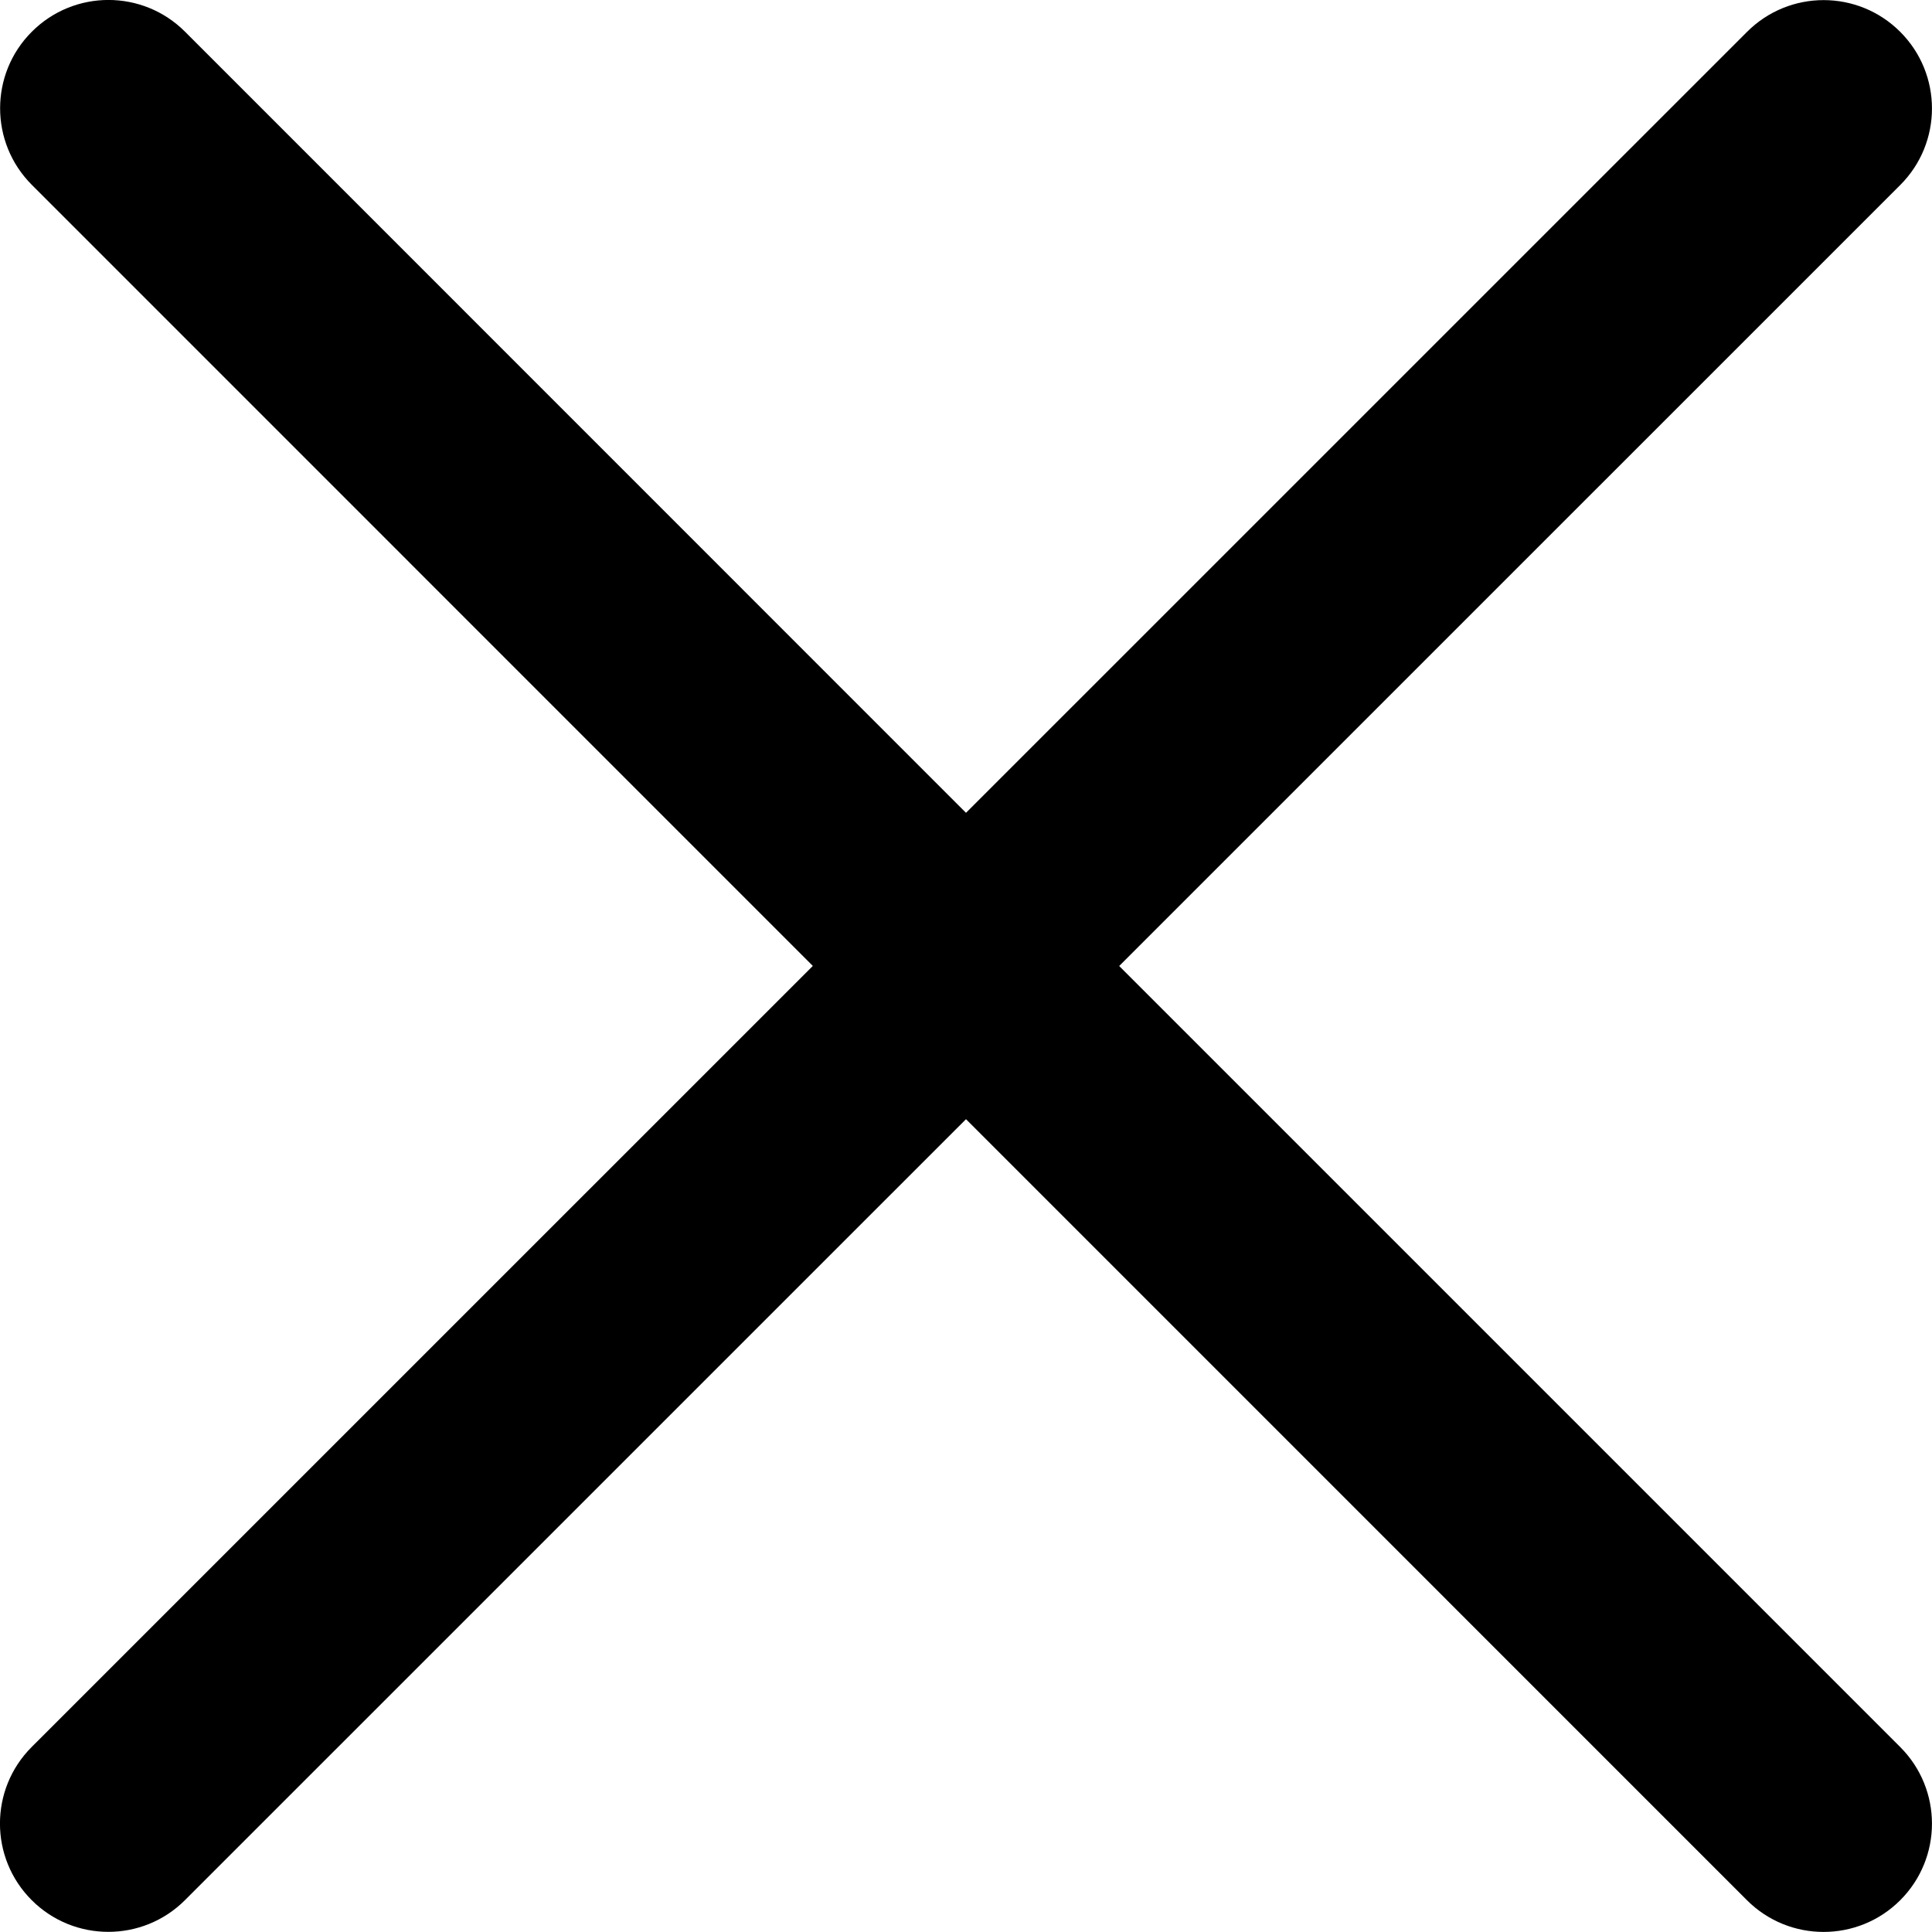
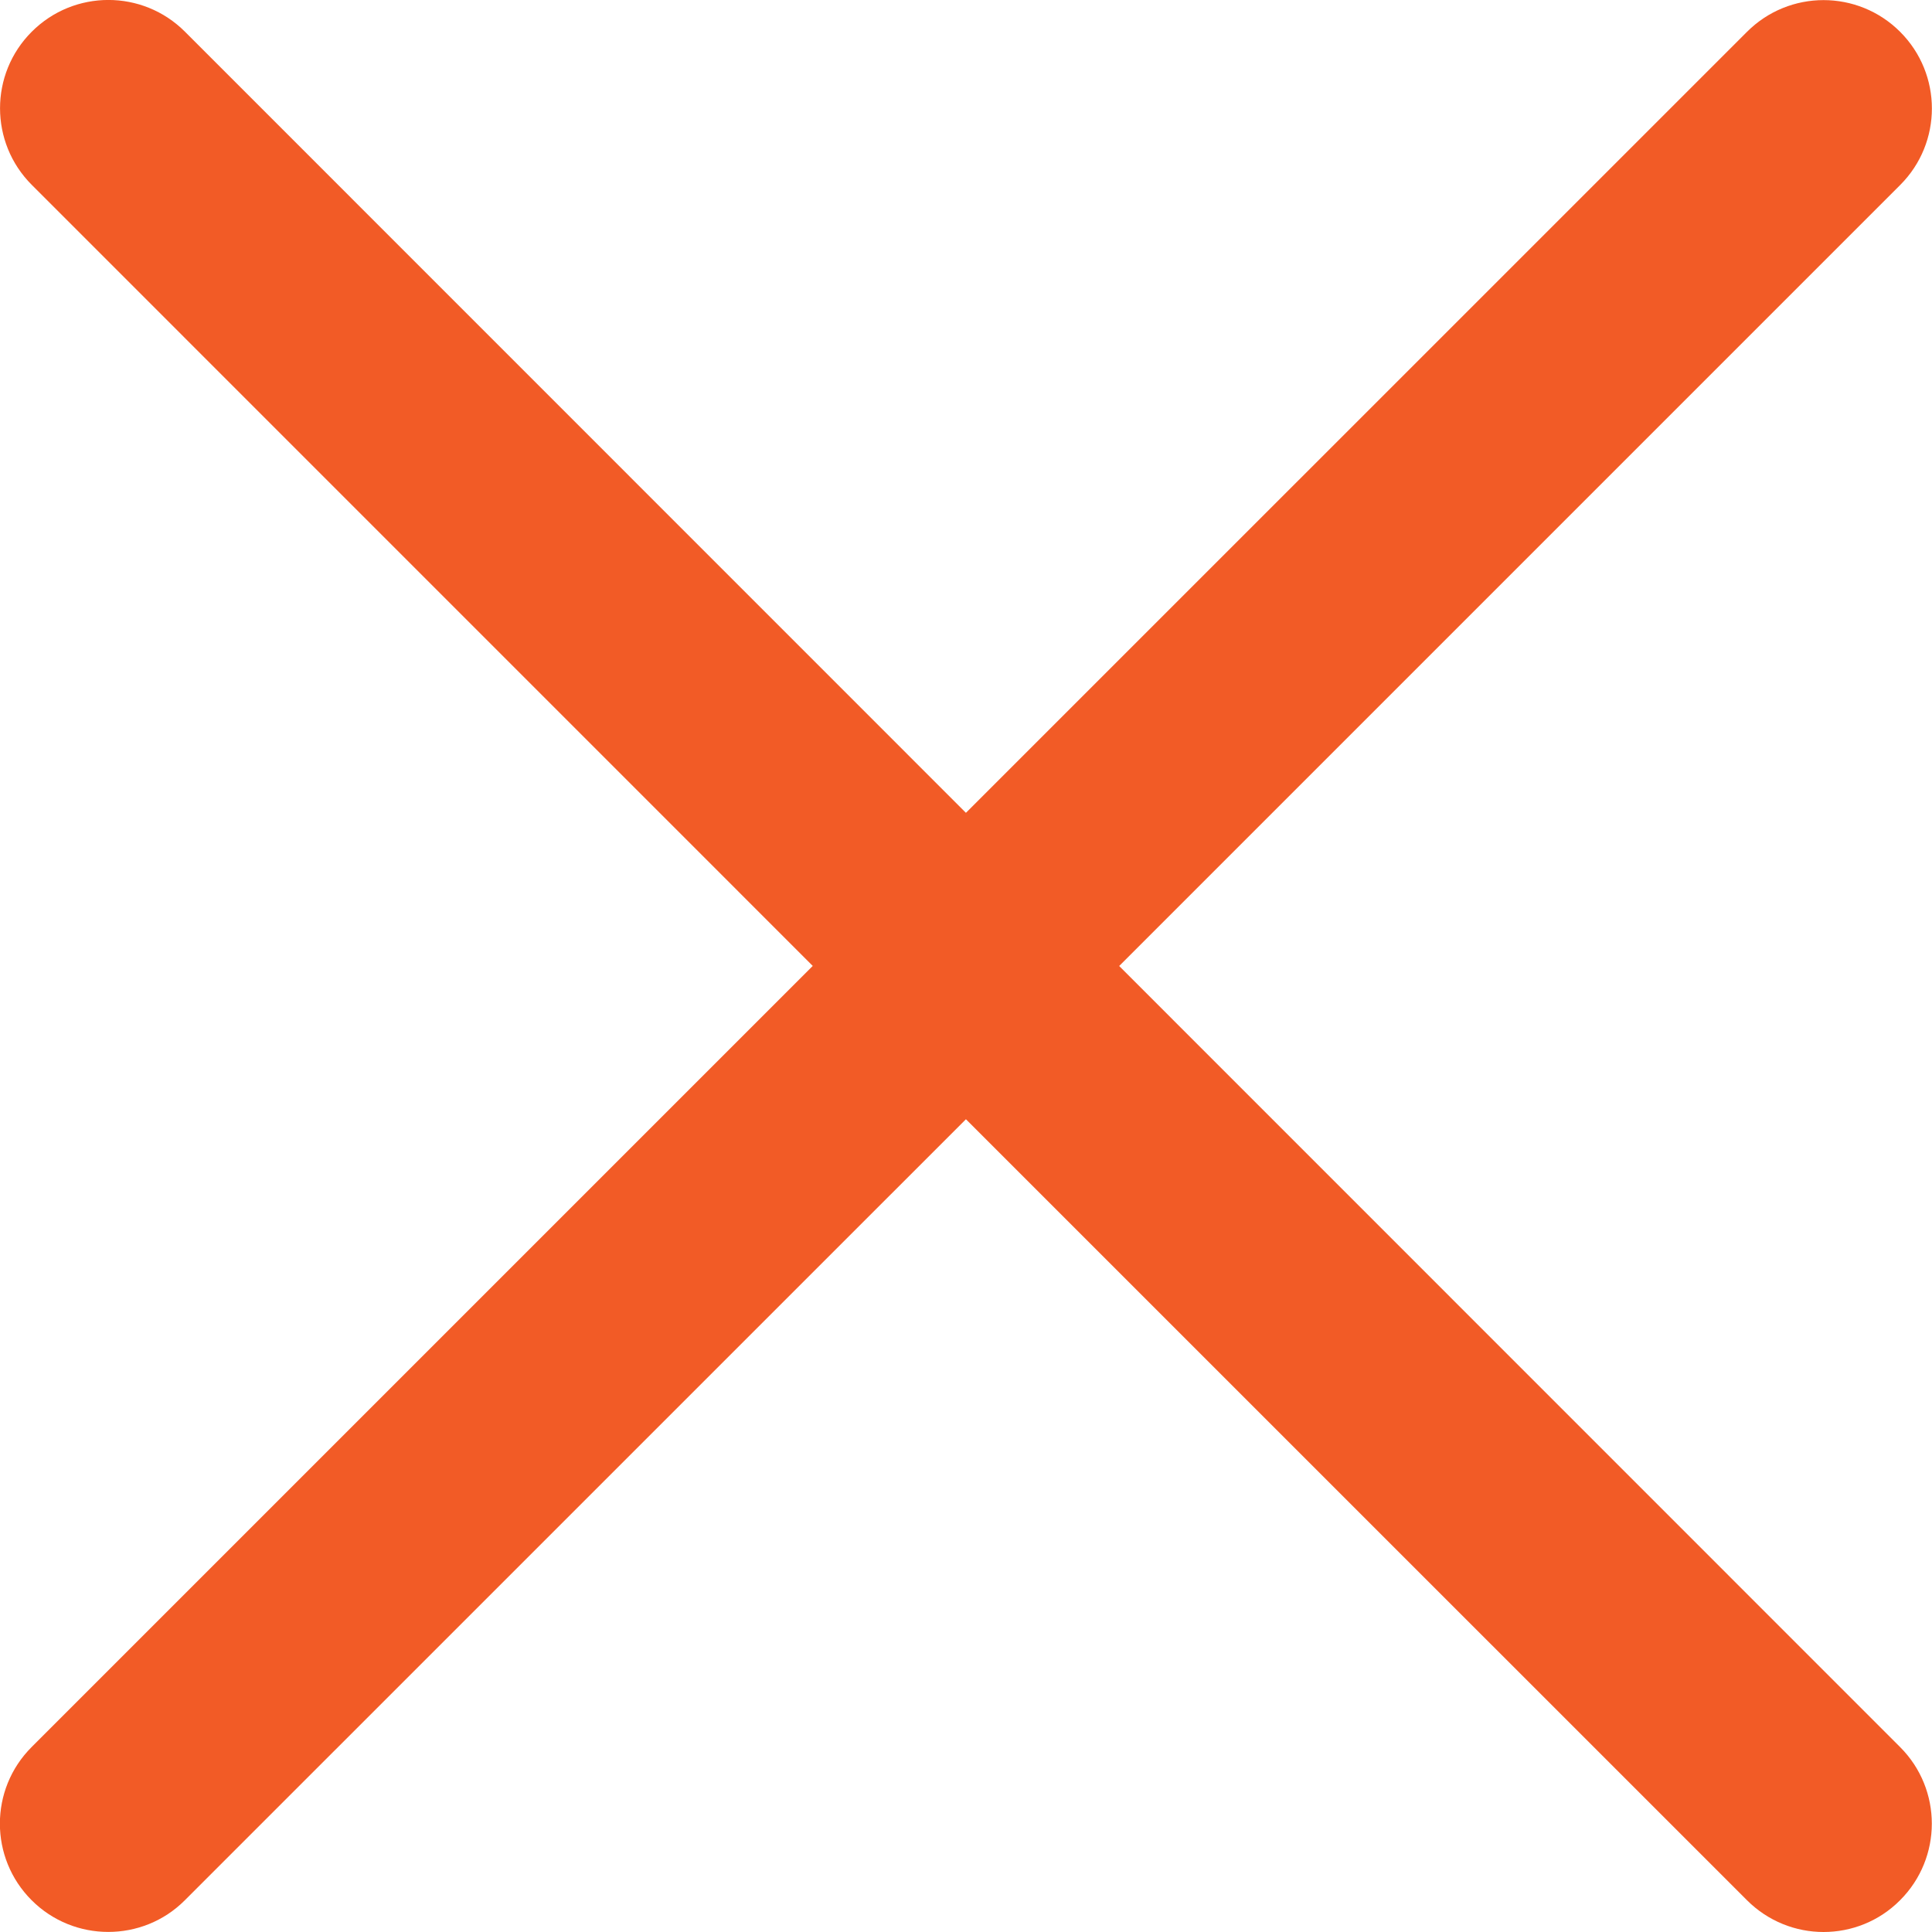
- <svg xmlns="http://www.w3.org/2000/svg" version="1.0" id="Layer_1" x="0px" y="0px" width="26.752px" height="26.752px" viewBox="0 0 26.752 26.752" enable-background="new 0 0 26.752 26.752" xml:space="preserve">
-   <path d="M15.497,13.376L26.312,2.562c0.586-0.585,0.586-1.535,0-2.121s-1.535-0.586-2.121,0L13.376,11.255L2.562,0.439 c-0.586-0.586-1.535-0.586-2.121,0c-0.586,0.585-0.586,1.535,0,2.121l10.814,10.815L0.439,24.19c-0.586,0.586-0.586,1.535,0,2.121 c0.293,0.293,0.677,0.439,1.061,0.439s0.768-0.146,1.061-0.439l10.815-10.814L24.19,26.312c0.293,0.293,0.677,0.439,1.061,0.439 s0.768-0.146,1.061-0.439c0.586-0.586,0.586-1.535,0-2.121L15.497,13.376z" />
+ <svg xmlns="http://www.w3.org/2000/svg" version="1.1" id="Layer_1" x="0px" y="0px" width="26.752px" height="26.752px" viewBox="-0 -0 26.752 26.752" style="enable-background:new -0 -0 26.752 26.752;" xml:space="preserve">
+   <path style="fill:#F25B26;" d="M15.497,13.376l10.814-10.814c0.586-0.585,0.586-1.535,0-2.121  c-0.586-0.586-1.535-0.586-2.121,0l-10.815,10.814l-10.814-10.816c-0.586-0.586-1.535-0.586-2.121,0  c-0.586,0.585-0.586,1.535,0,2.121l10.814,10.815l-10.816,10.816c-0.586,0.586-0.586,1.535,0,2.121  c0.293,0.293,0.677,0.439,1.061,0.439c0.384,0,0.768-0.145,1.061-0.439l10.815-10.814l10.815,10.814  c0.293,0.293,0.677,0.44,1.06,0.44c0.384,0,0.768-0.146,1.06-0.44c0.586-0.586,0.586-1.535,0-2.121  L15.497,13.376z" />
</svg>
